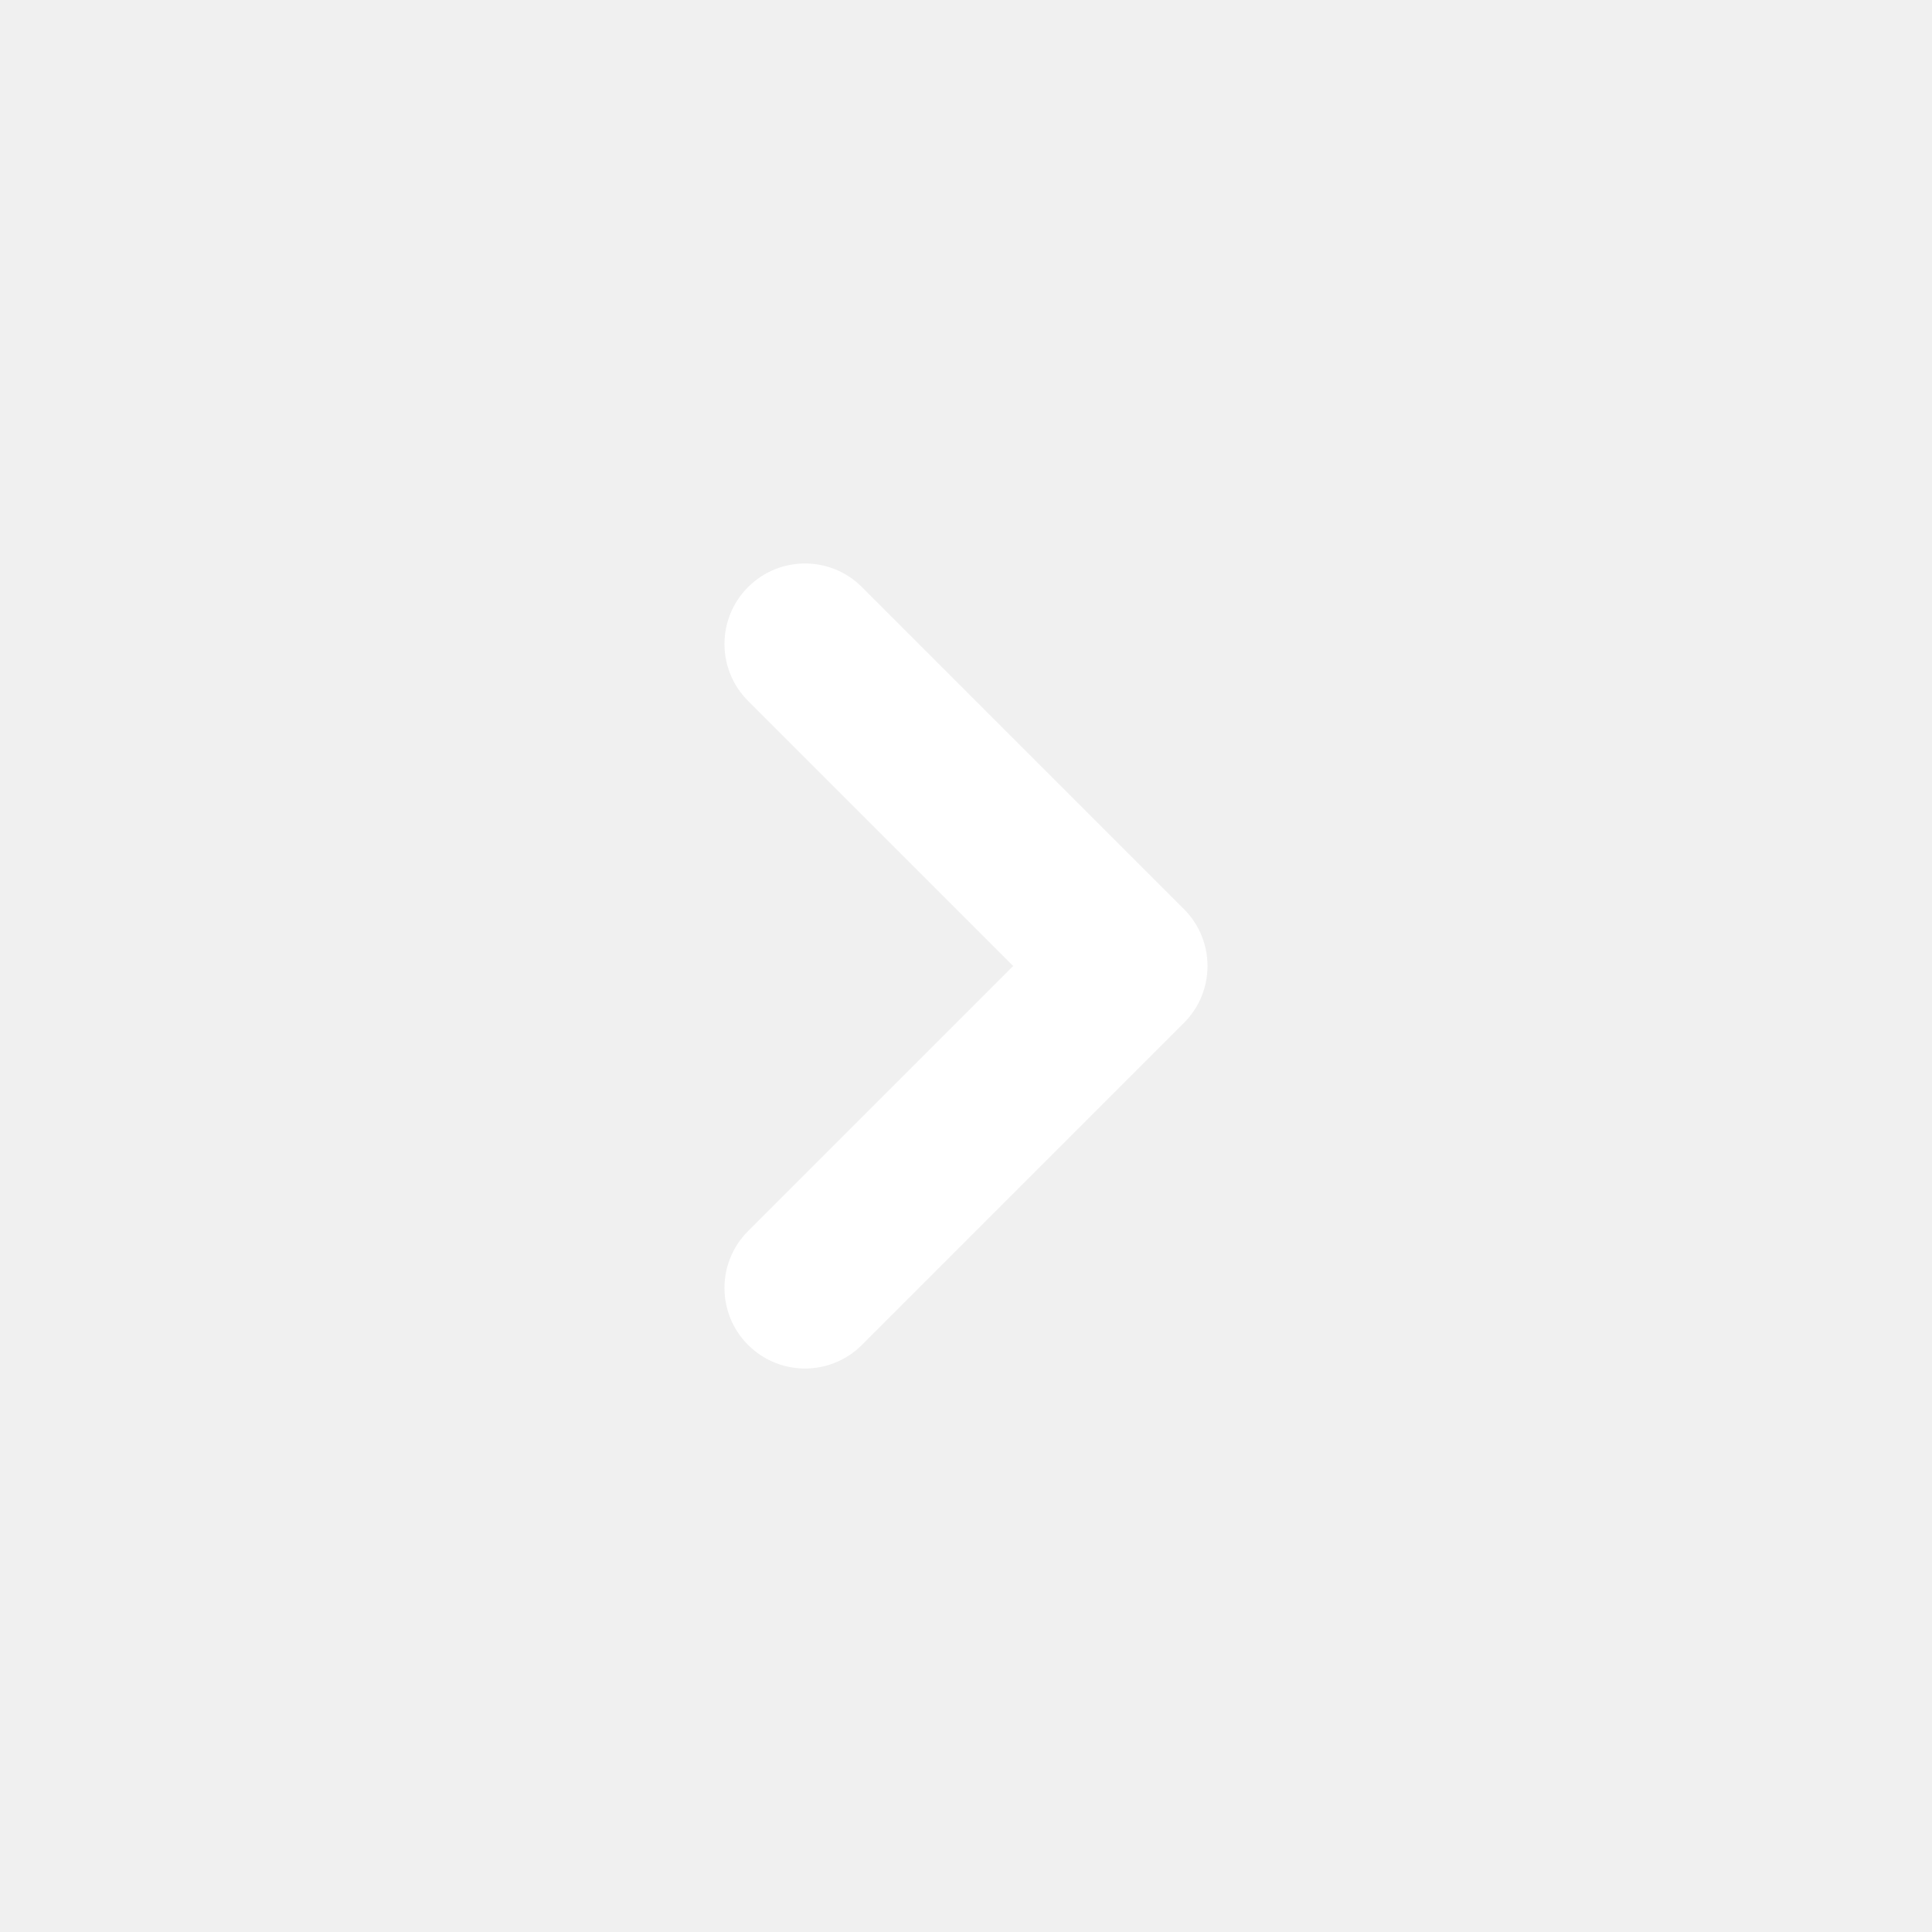
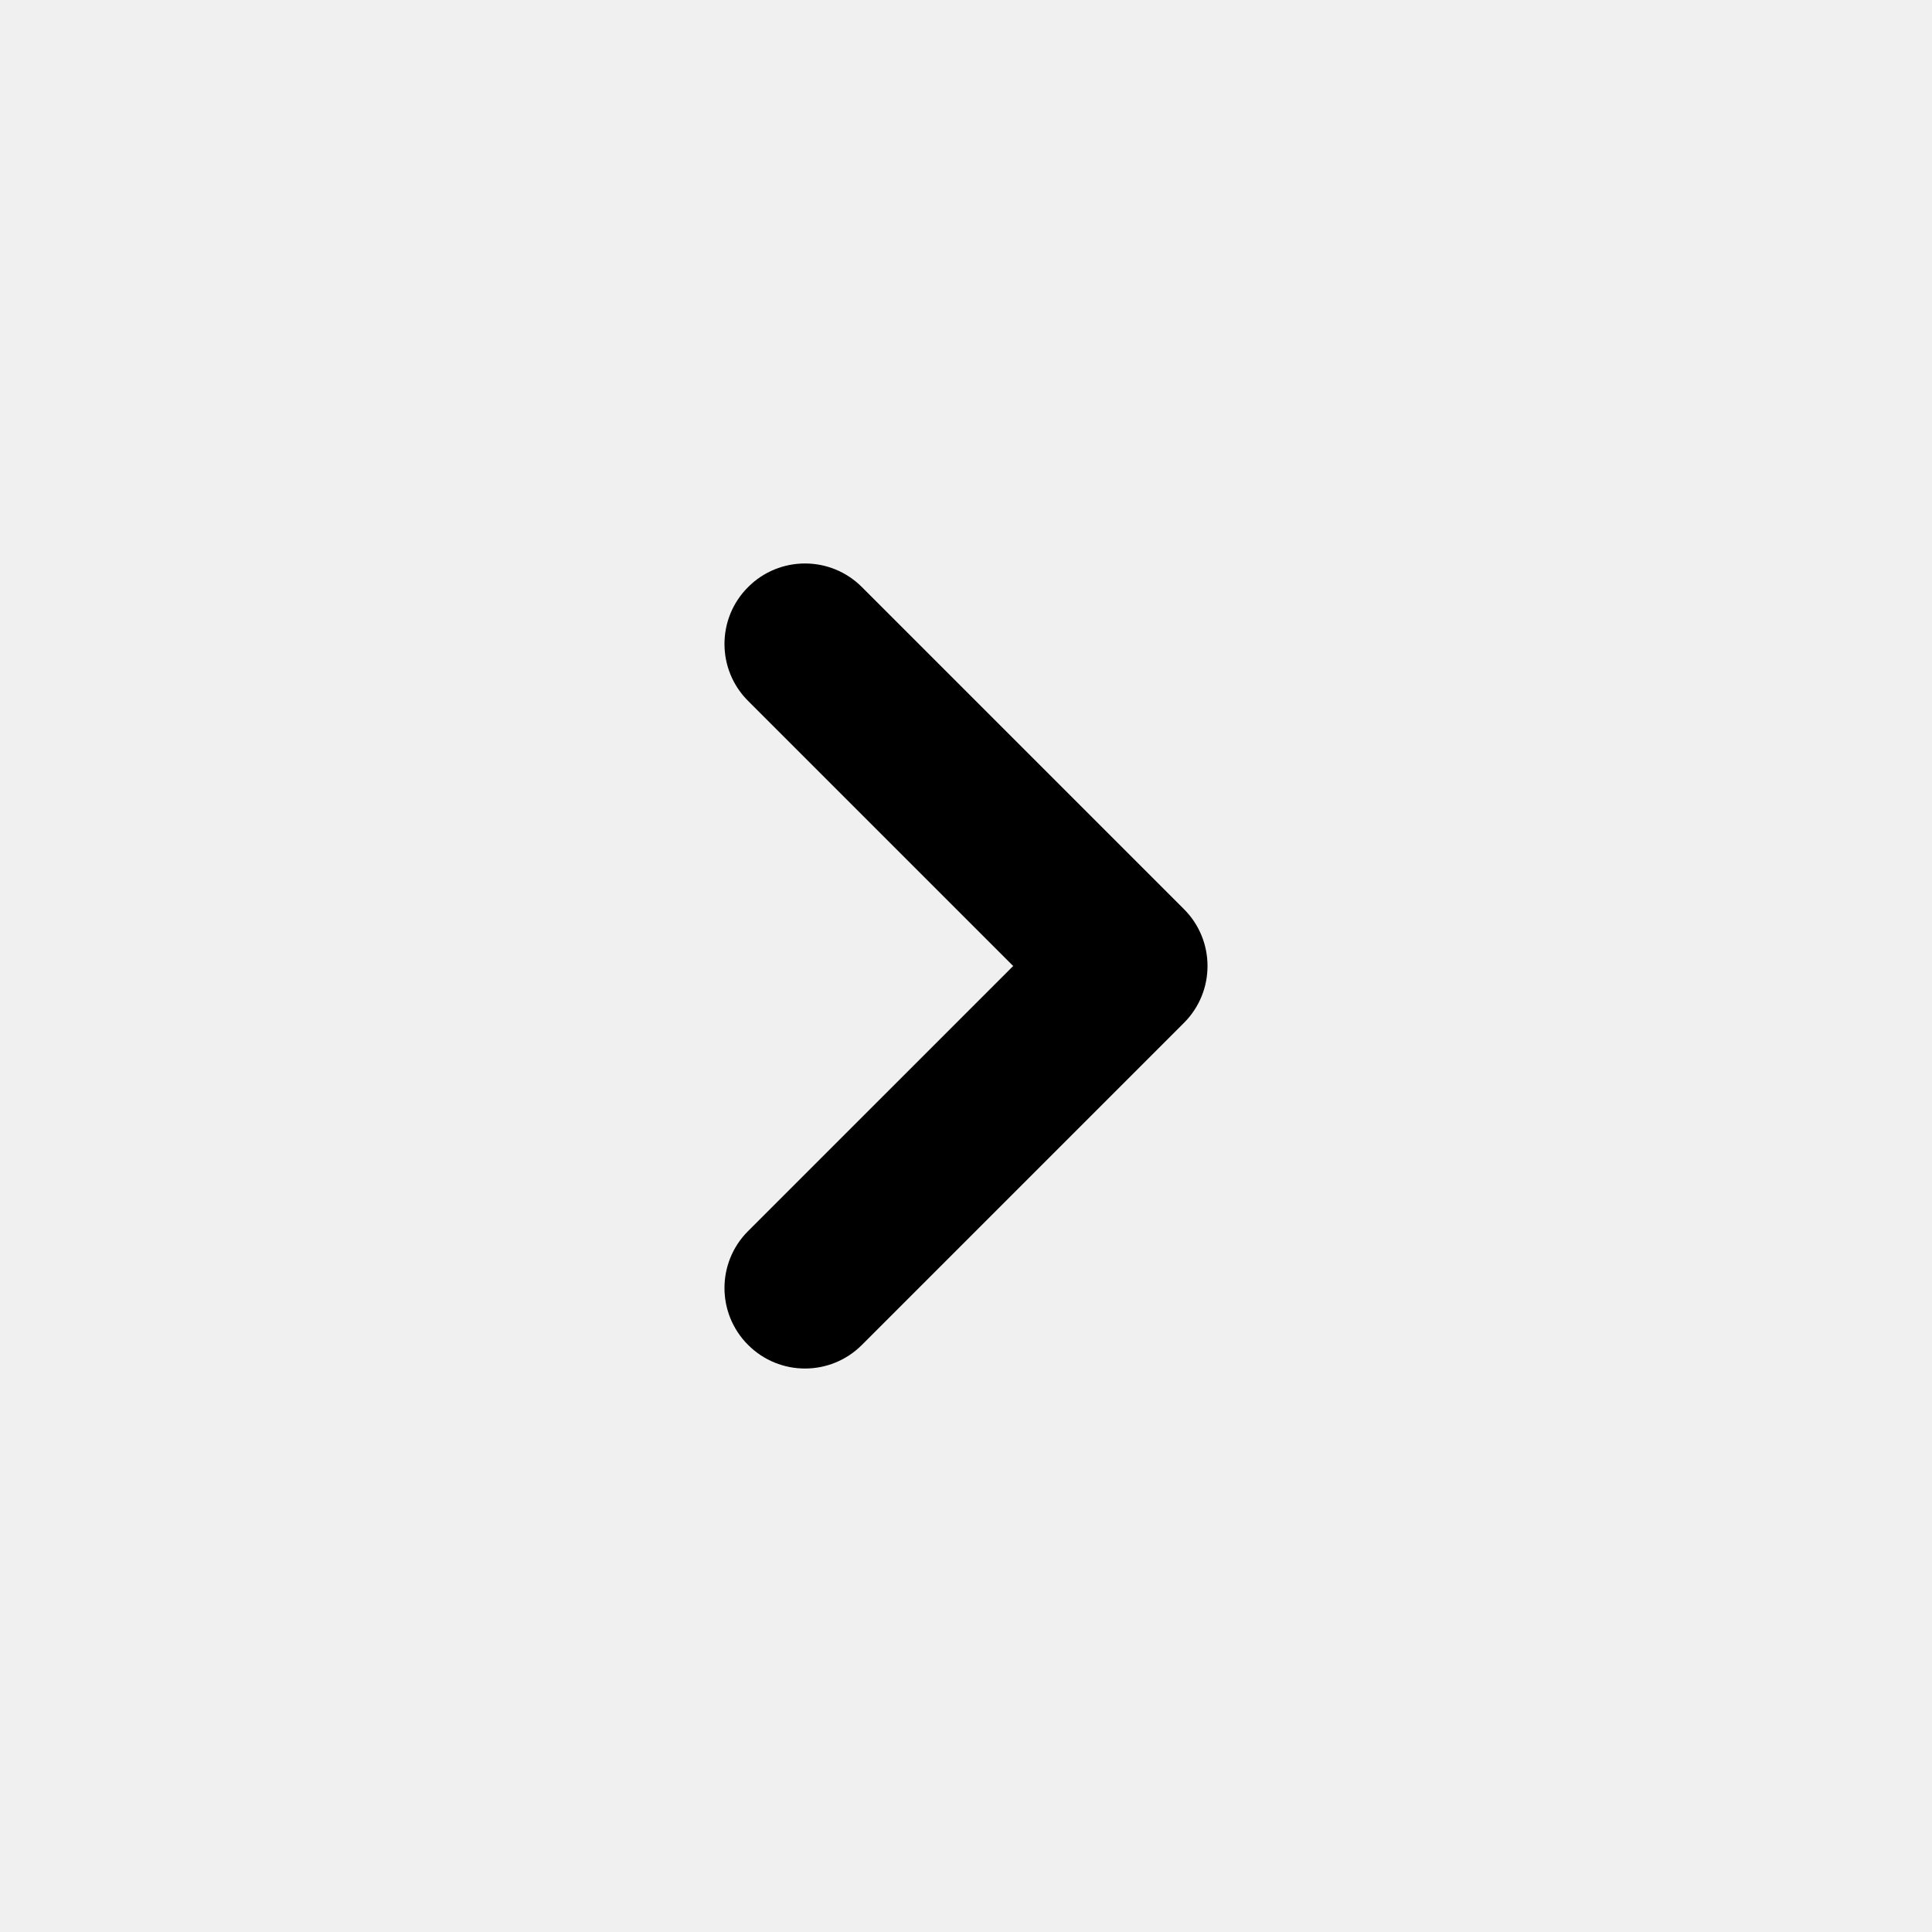
<svg xmlns="http://www.w3.org/2000/svg" width="24" height="24" viewBox="0 0 24 24" fill="none">
-   <path fill-rule="evenodd" clip-rule="evenodd" d="M9.293 7.293C9.683 6.902 10.317 6.902 10.707 7.293L14.707 11.293C15.098 11.683 15.098 12.317 14.707 12.707L10.707 16.707C10.317 17.098 9.683 17.098 9.293 16.707C8.902 16.317 8.902 15.683 9.293 15.293L12.586 12L9.293 8.707C8.902 8.317 8.902 7.683 9.293 7.293Z" fill="white" />
+   <path fill-rule="evenodd" clip-rule="evenodd" d="M9.293 7.293C9.683 6.902 10.317 6.902 10.707 7.293L14.707 11.293C15.098 11.683 15.098 12.317 14.707 12.707L10.707 16.707C10.317 17.098 9.683 17.098 9.293 16.707C8.902 16.317 8.902 15.683 9.293 15.293L12.586 12L9.293 8.707C8.902 8.317 8.902 7.683 9.293 7.293Z" fill="black" />
</svg>
